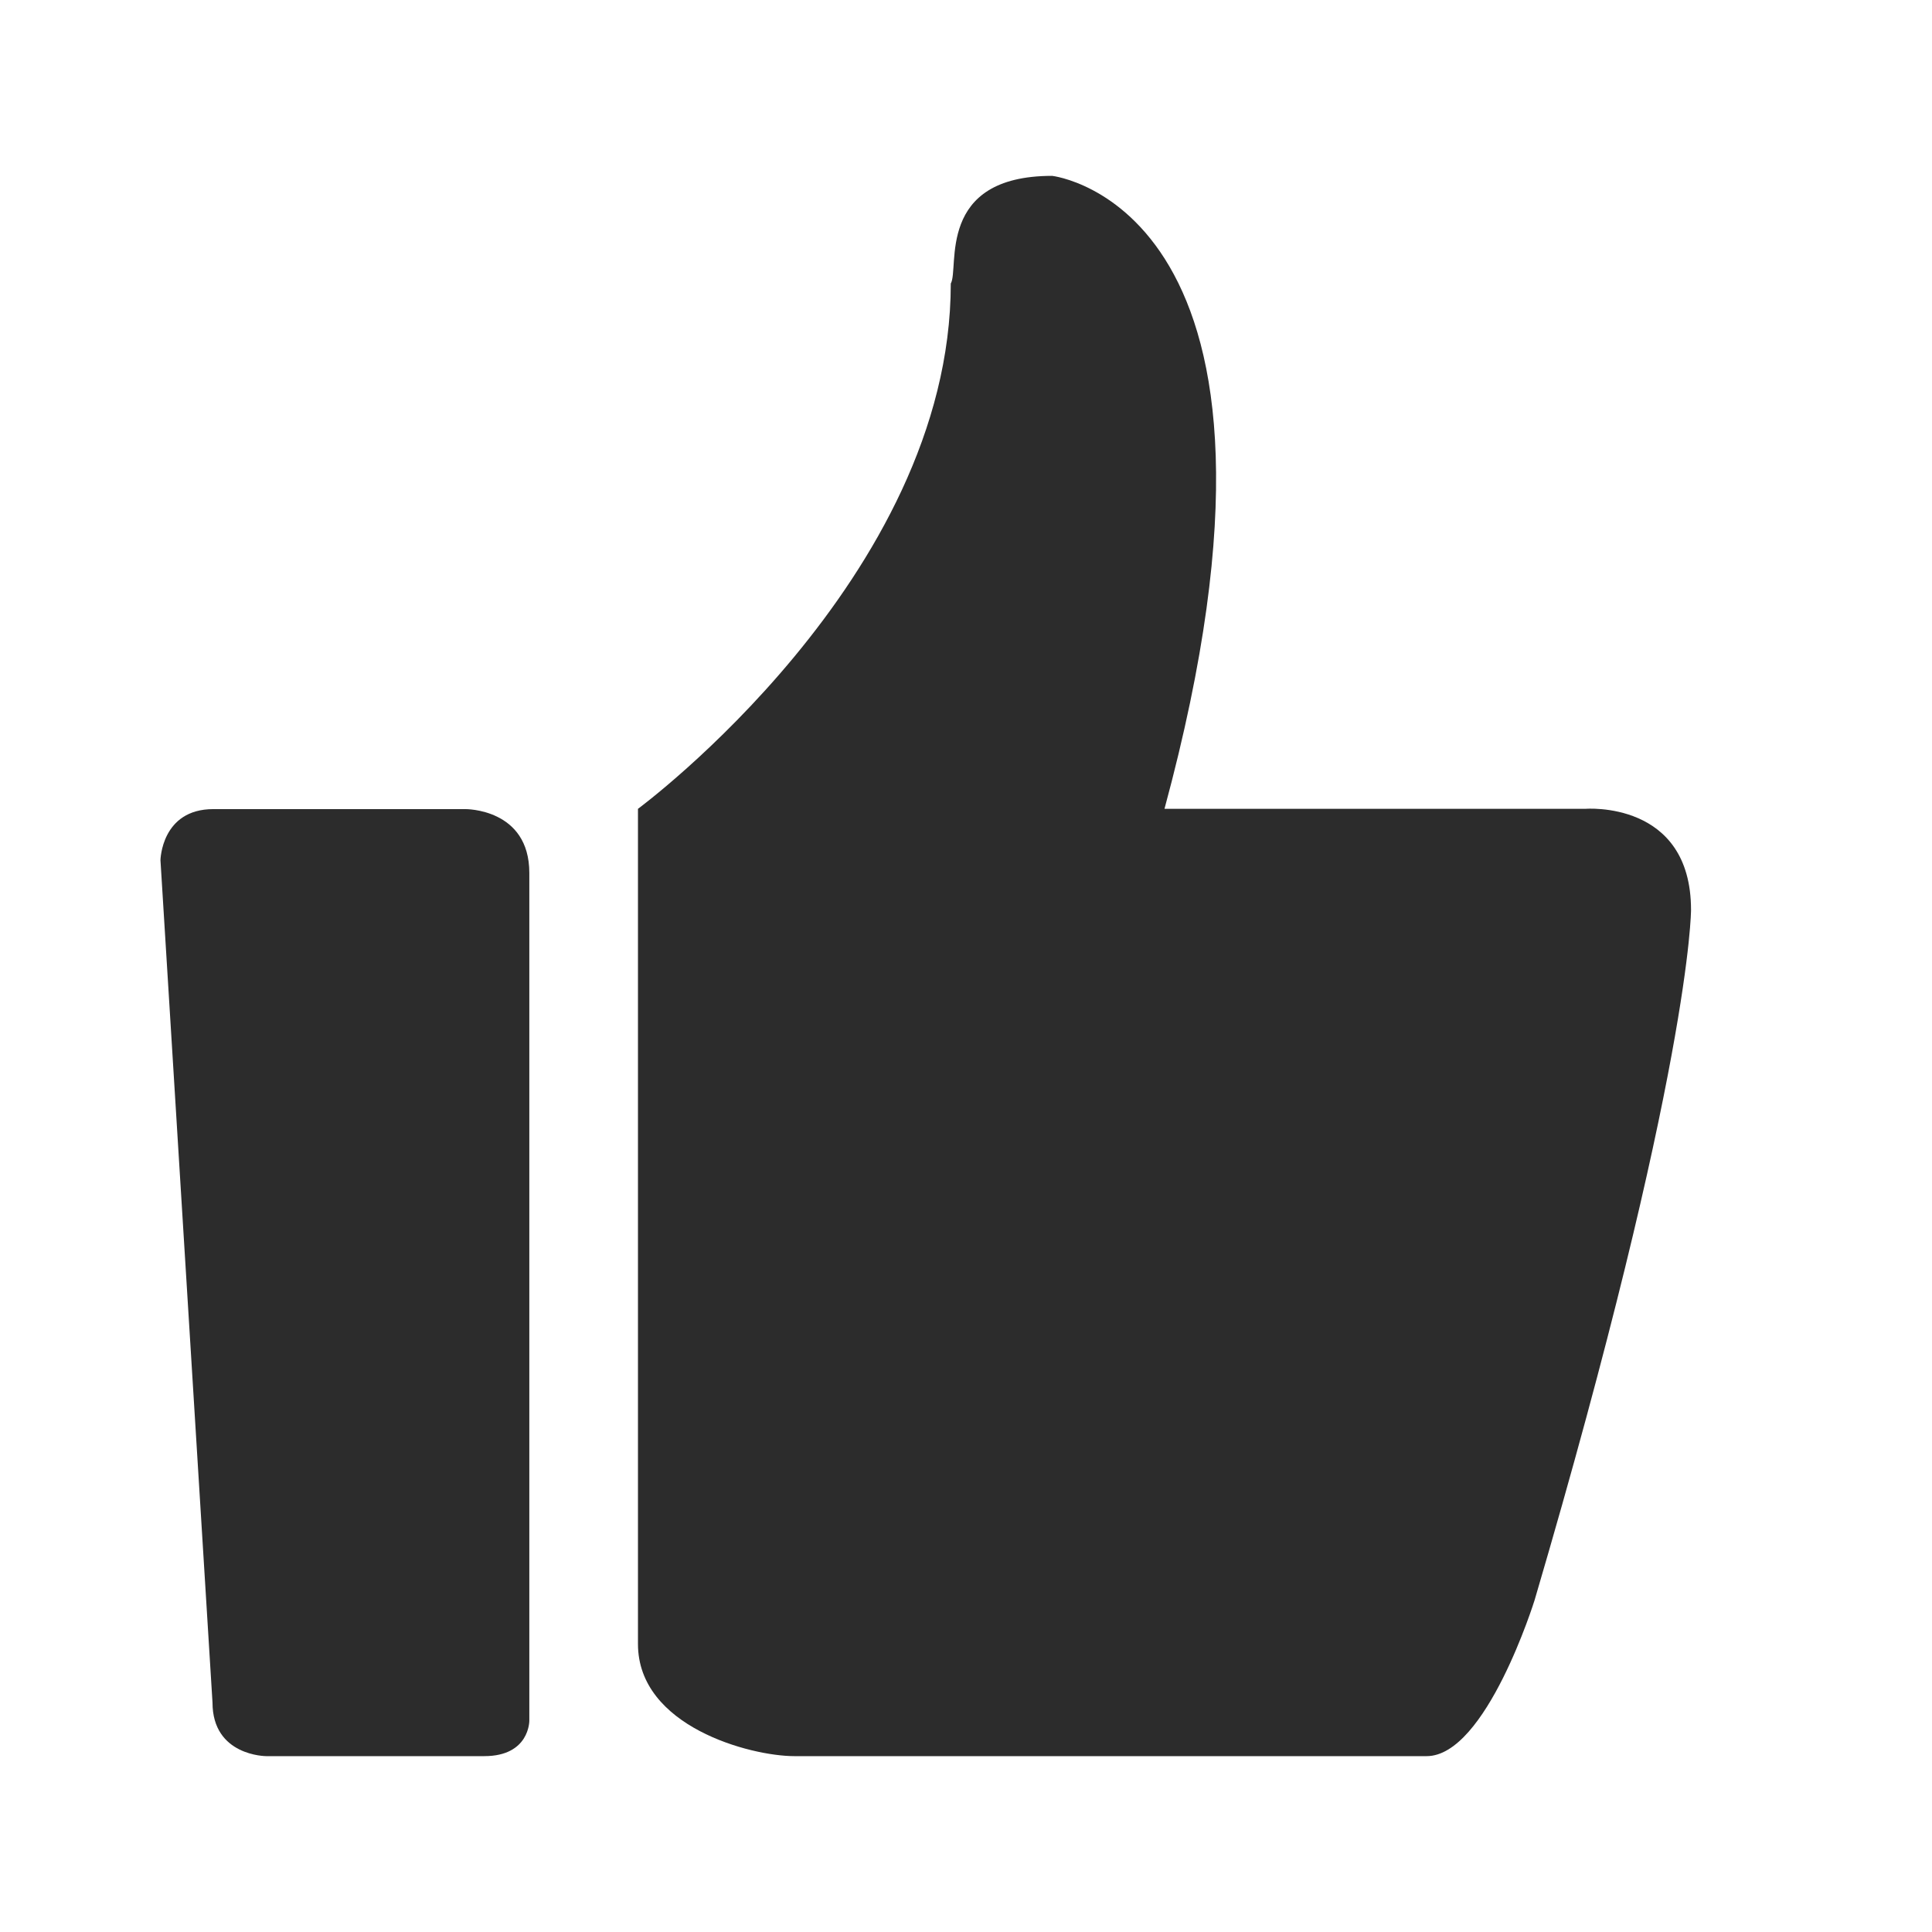
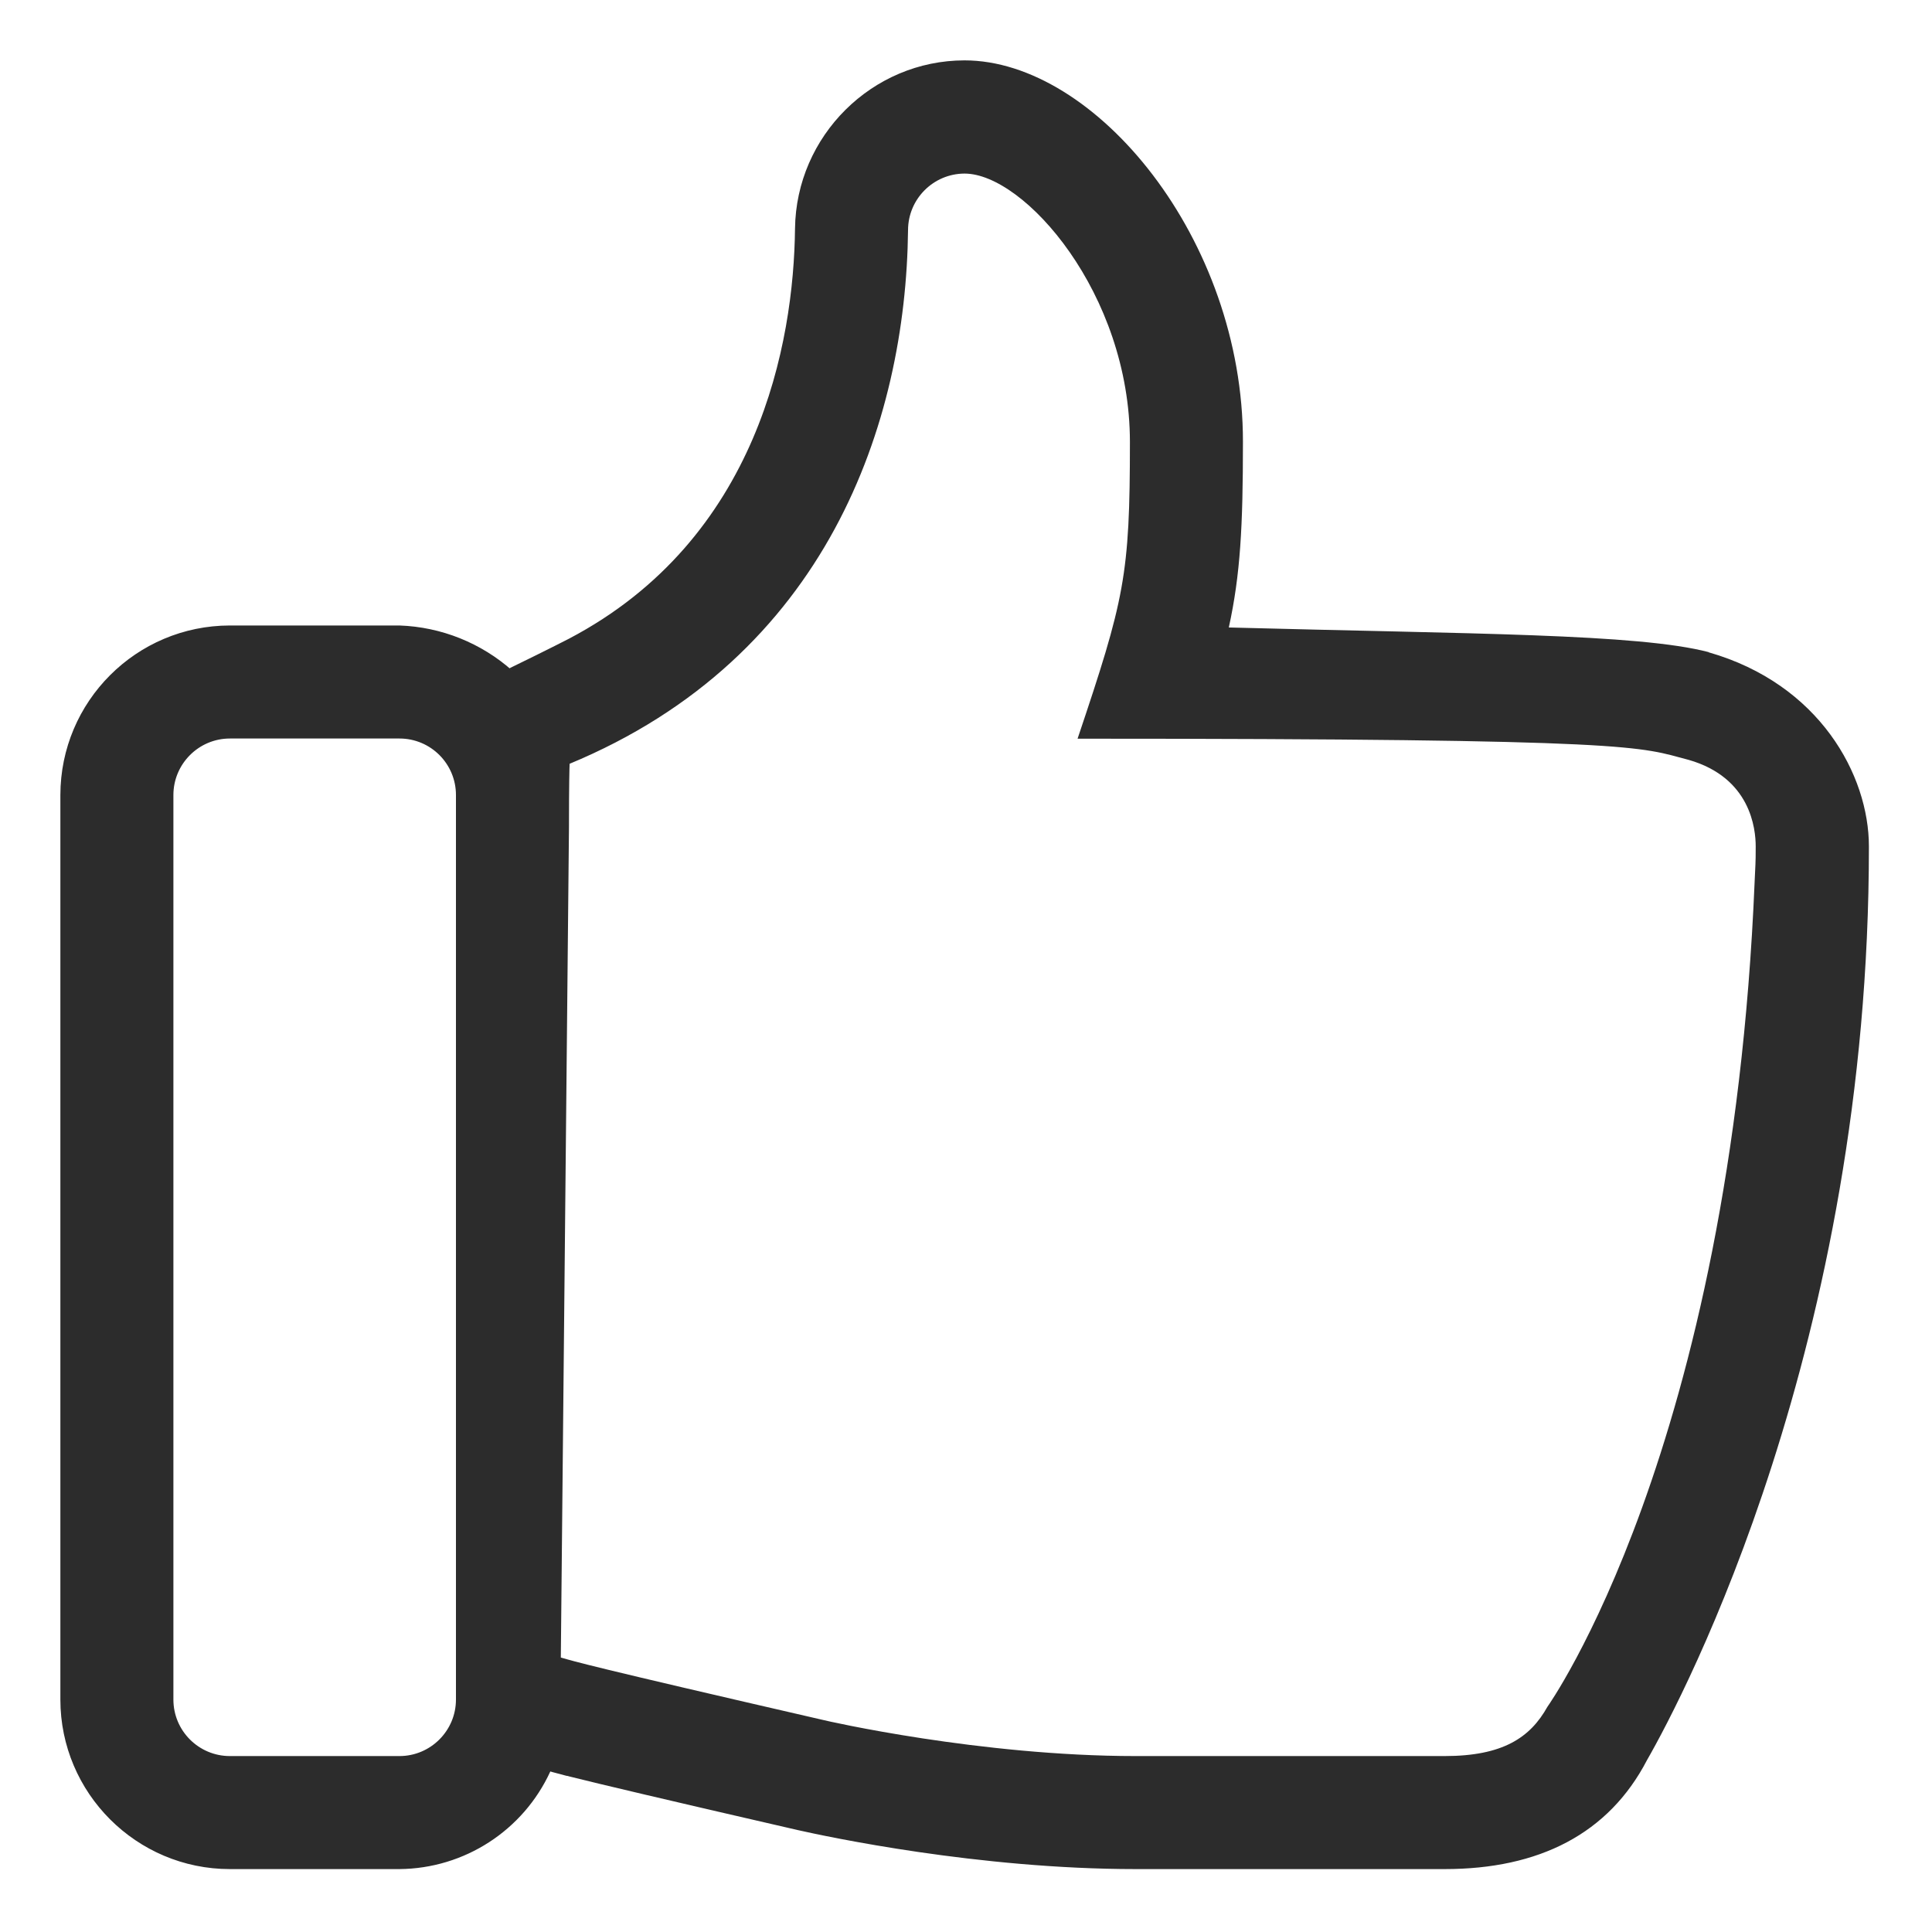
- <svg xmlns="http://www.w3.org/2000/svg" t="1584515576596" class="icon" viewBox="0 0 1024 1024" version="1.1" p-id="6121" width="64" height="64">
+ <svg xmlns="http://www.w3.org/2000/svg" t="1586247277937" class="icon" viewBox="0 0 1024 1024" version="1.1" p-id="5627" width="64" height="64">
  <defs>
    <style type="text/css" />
  </defs>
-   <path d="M840.238 428.697L617.202 428.697c86.424-319.185-59.547-335.487-59.547-335.487-61.868 0-49.043 48.921-53.722 57.077 0 156.096-165.797 278.411-165.797 278.411l1e-8 442.661c0 43.695 59.547 59.432 82.906 59.432l335.111 0c31.539 0 57.221-82.71 57.221-82.71 82.907-281.912 82.907-365.791 82.907-365.791C896.283 424.043 840.238 428.697 840.238 428.697L840.238 428.697 840.238 428.697zM840.238 428.697" fill="#2c2c2c" p-id="6122" />
-   <path d="M246.609 428.844L113.056 428.844c-27.581 0-28.006 27.09-28.006 27.09l27.581 446.44c0 28.415 28.464 28.415 28.464 28.415L256.686 930.789c24.081 0 23.868-18.797 23.868-18.797L280.553 462.698C280.553 428.41 246.609 428.844 246.609 428.844L246.609 428.844 246.609 428.844zM246.609 428.844" fill="#2c2c2c" p-id="6123" />
+   <path d="M905.6 345.631c-37.44-9.791-125.472-9.6-254.304-13.056 6.144-28.128 7.489-53.471 7.489-98.4C658.88 126.656 580.544 32 511.231 32c-48.959 0-89.279 40.031-89.856 89.184-0.671 60.288-19.2 164.447-119.808 217.343-7.392 3.84-28.416 14.208-31.488 15.648l1.536 1.344a95.04 95.04 0 0 0-59.903-24H121.856A89.952 89.952 0 0 0 32 421.376V900.8c0 49.536 40.32 89.856 89.856 89.856h89.857a88.8 88.8 0 0 0 79.968-51.743l1.344 0.384 7.2 1.919c0.48 0 0.768 0.097 1.343 0.289 17.28 4.32 50.497 12.191 121.44 28.511 15.36 3.457 95.616 20.64 178.944 20.64h163.776c49.92 0 86.88-18.623 107.232-57.791 19.969-34.753 117.696-221.28 117.6-484.224 0-37.824-26.208-86.112-84.96-102.912zM241.664 900.8c0 16.512-13.44 29.952-29.953 29.952H121.857a29.952 29.952 0 0 1-29.951-29.952V421.376c0-16.511 13.44-29.951 29.951-29.951h89.857c16.608 0 29.952 13.44 29.952 29.951V900.8zM929.984 467.456c-12.48 300.96-109.824 437.184-109.824 437.184-9.12 16.32-23.616 26.112-54.528 26.112H601.952c-82.272 0-163.872-18.624-165.984-19.2-124.416-28.608-130.943-30.816-138.72-33.024l4.32-440.16c0-45.503 0.96-33.984 0-33.408C438.464 348.32 480.128 224 481.28 121.952A30.048 30.048 0 0 1 511.232 92c31.68 0 87.648 63.552 87.648 142.272 0 71.04-2.88 83.231-27.744 157.248 299.52 0 297.504 4.32 323.904 11.231 32.831 9.409 35.52 36.481 35.52 45.889 0 10.272-0.192 8.831-0.576 18.816z" fill="#2c2c2c" p-id="5628" />
</svg>
